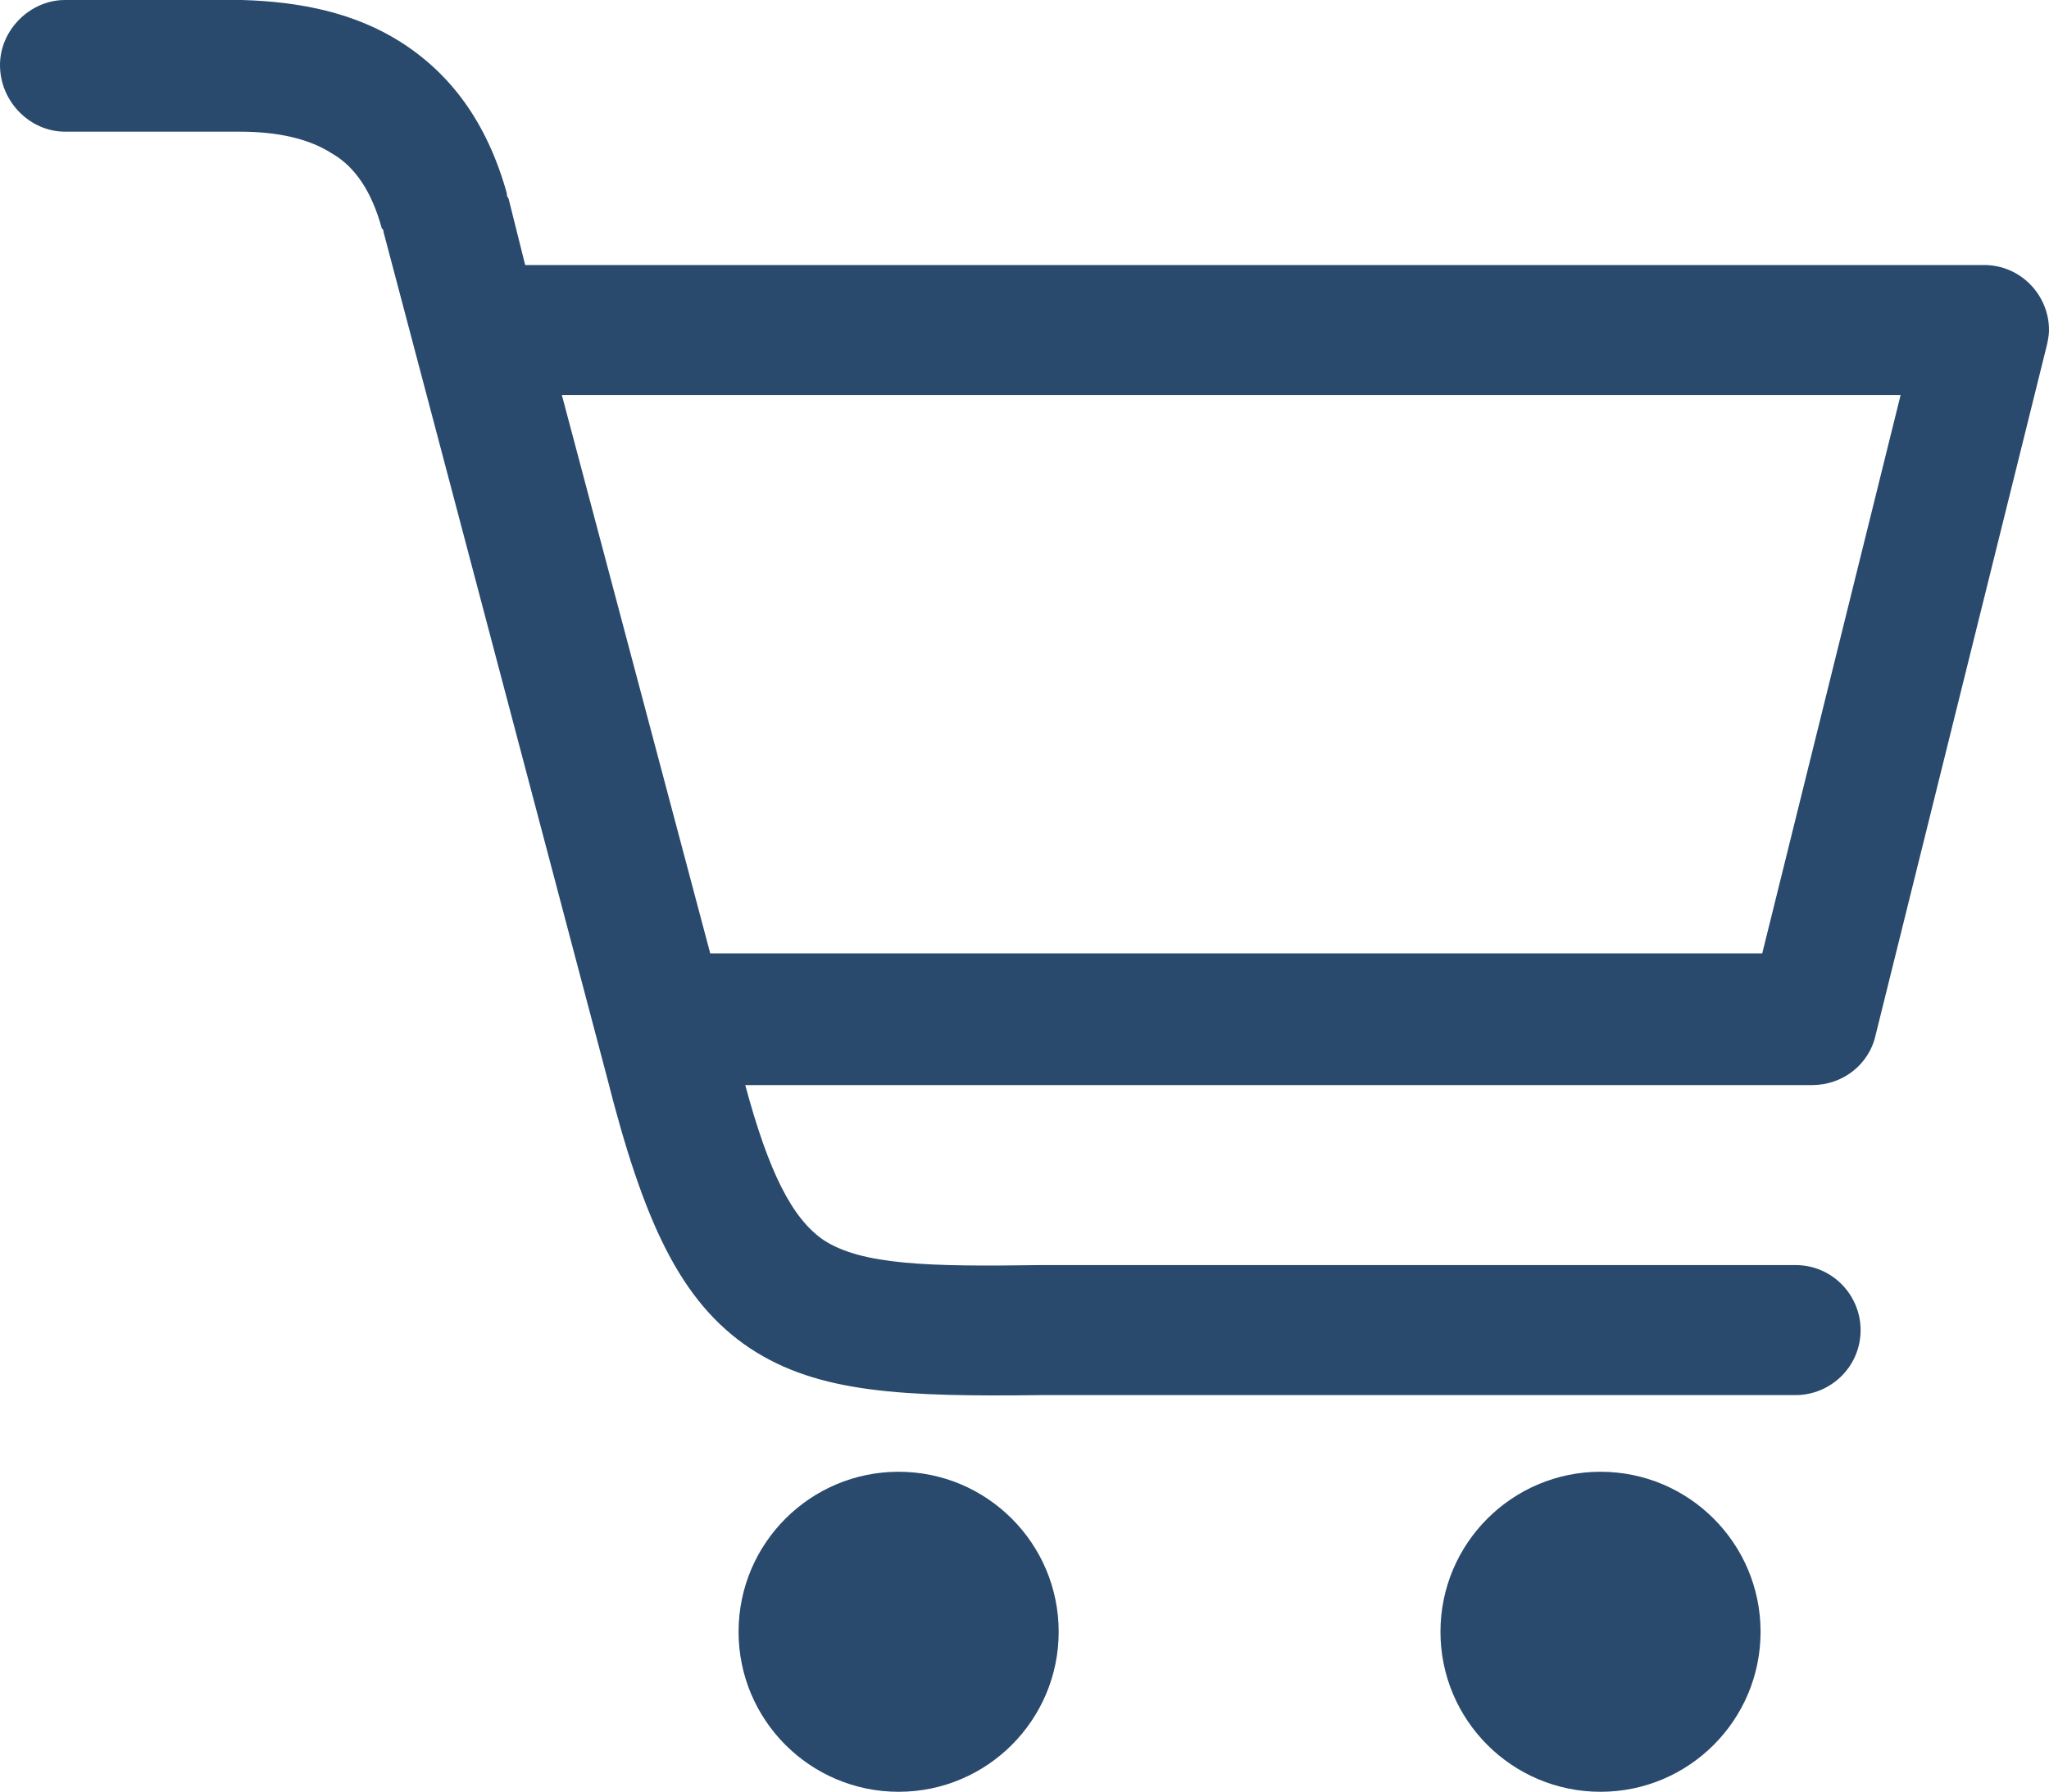
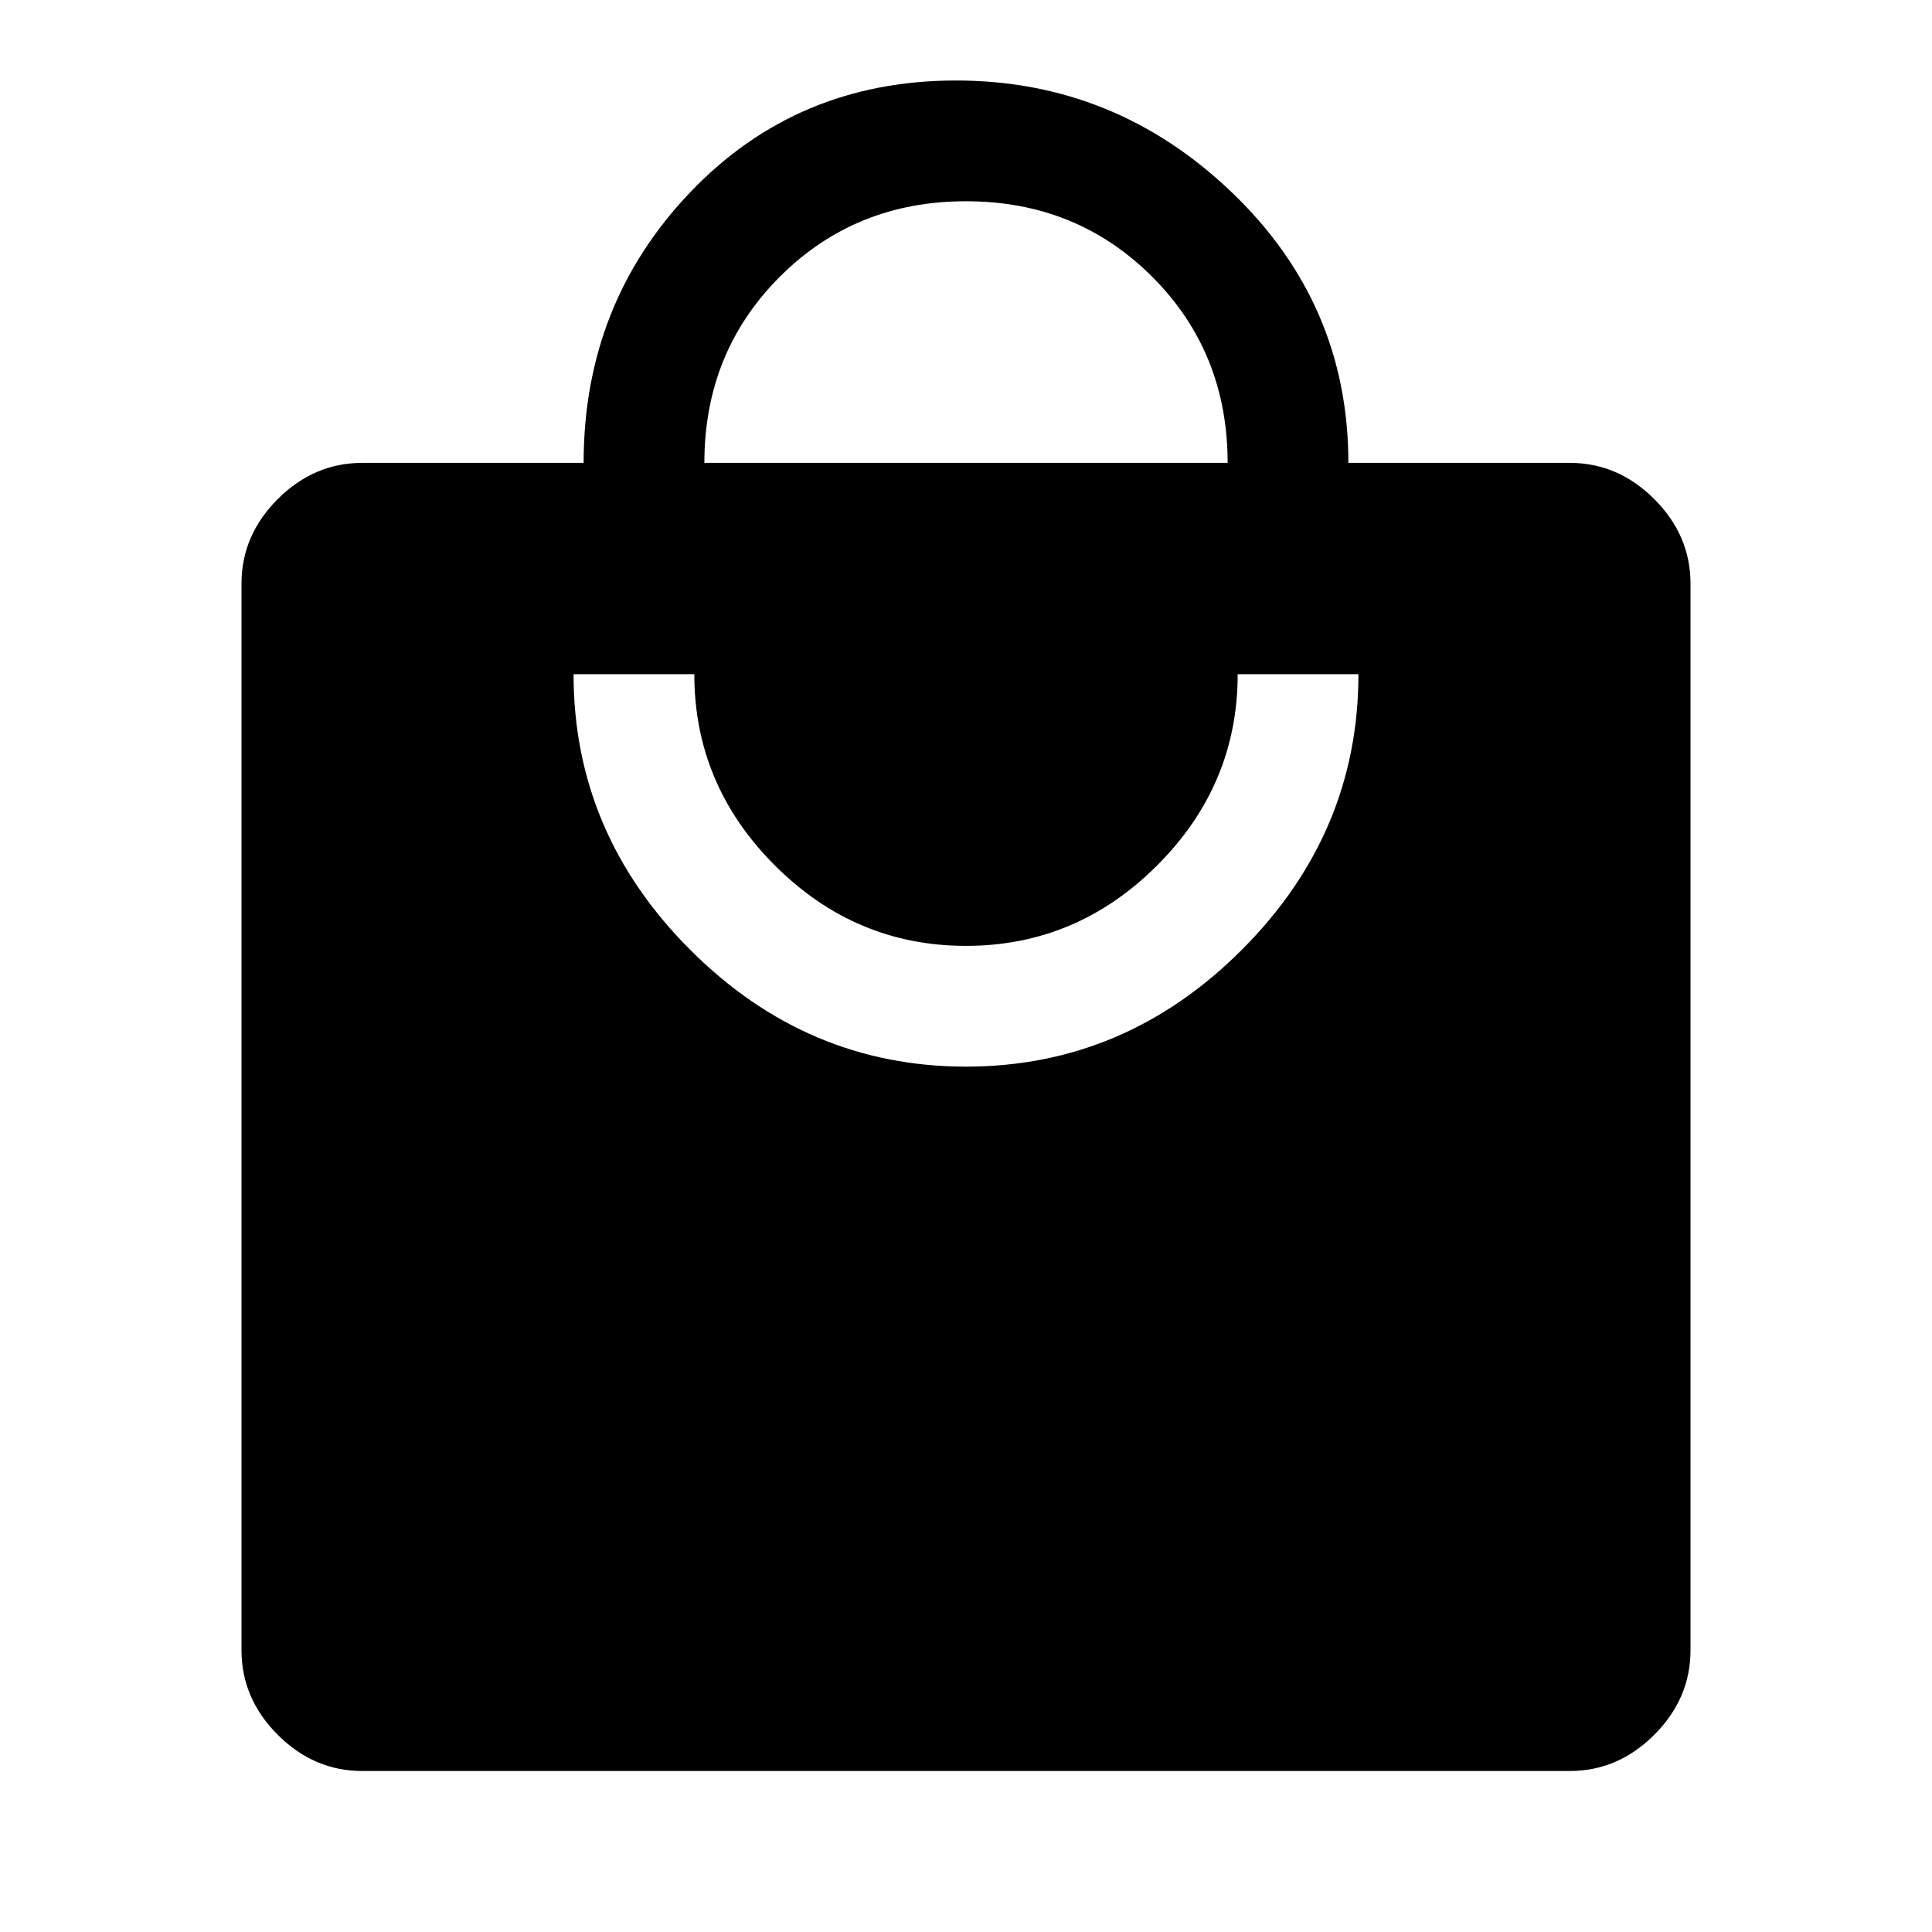
- <svg xmlns="http://www.w3.org/2000/svg" version="1.1" id="Layer_1" x="0px" y="0px" viewBox="0 0 122.9 107.5" style="enable-background:new 0 0 122.9 107.5;" xml:space="preserve">
-   <style type="text/css">
- 	.st0{fill:#29496D;}
- </style>
-   <g>
-     <path class="st0" d="M3.9,7.9C1.8,7.9,0,6.1,0,3.9C0,1.8,1.8,0,3.9,0h10.2c0.1,0,0.3,0,0.4,0c3.6,0.1,6.8,0.8,9.5,2.5   c3,1.9,5.2,4.8,6.4,9.1c0,0.1,0,0.2,0.1,0.3l1,4H119c2.2,0,3.9,1.8,3.9,3.9c0,0.4-0.1,0.8-0.2,1.2l-10.2,41.1c-0.4,1.8-2,3-3.8,3   l0,0h-64c1.4,5.2,2.8,8,4.7,9.3c2.3,1.5,6.3,1.6,13,1.5h0.1l0,0h45.2c2.2,0,3.9,1.8,3.9,3.9c0,2.2-1.8,3.9-3.9,3.9H62.5l0,0   c-8.3,0.1-13.4-0.1-17.5-2.8c-4.2-2.8-6.4-7.6-8.6-16.3l0,0L23,13.9c0-0.1,0-0.1-0.1-0.2c-0.6-2.2-1.6-3.7-3-4.5   c-1.4-0.9-3.3-1.3-5.5-1.3c-0.1,0-0.2,0-0.3,0L3.9,7.9L3.9,7.9z M96,88.3c5.3,0,9.6,4.3,9.6,9.6c0,5.3-4.3,9.6-9.6,9.6   c-5.3,0-9.6-4.3-9.6-9.6C86.4,92.6,90.7,88.3,96,88.3L96,88.3z M53.9,88.3c5.3,0,9.6,4.3,9.6,9.6c0,5.3-4.3,9.6-9.6,9.6   s-9.6-4.3-9.6-9.6C44.3,92.6,48.6,88.3,53.9,88.3L53.9,88.3z M33.7,23.7l8.9,33.5h63.1l8.3-33.5H33.7L33.7,23.7z" />
-   </g>
+ <svg xmlns="http://www.w3.org/2000/svg" height="48" width="48">
+   <path d="M9 44q-1.2 0-2.1-.9Q6 42.2 6 41V14.5q0-1.2.9-2.1.9-.9 2.1-.9h5.5q0-3.95 2.65-6.725Q19.8 2 23.75 2q3.95 0 6.85 2.775 2.9 2.775 2.9 6.725H39q1.2 0 2.1.9.9.9.9 2.1V41q0 1.2-.9 2.1-.9.9-2.1.9Zm15-17.5q3.95 0 6.85-2.9 2.9-2.9 2.9-6.85h-3q0 2.75-2 4.75t-4.75 2q-2.75 0-4.75-2t-2-4.75h-3q0 3.95 2.9 6.85 2.9 2.9 6.85 2.9Zm-6.5-15h13q0-2.75-1.875-4.625T24 5q-2.75 0-4.625 1.875T17.5 11.5Z" />
</svg>
